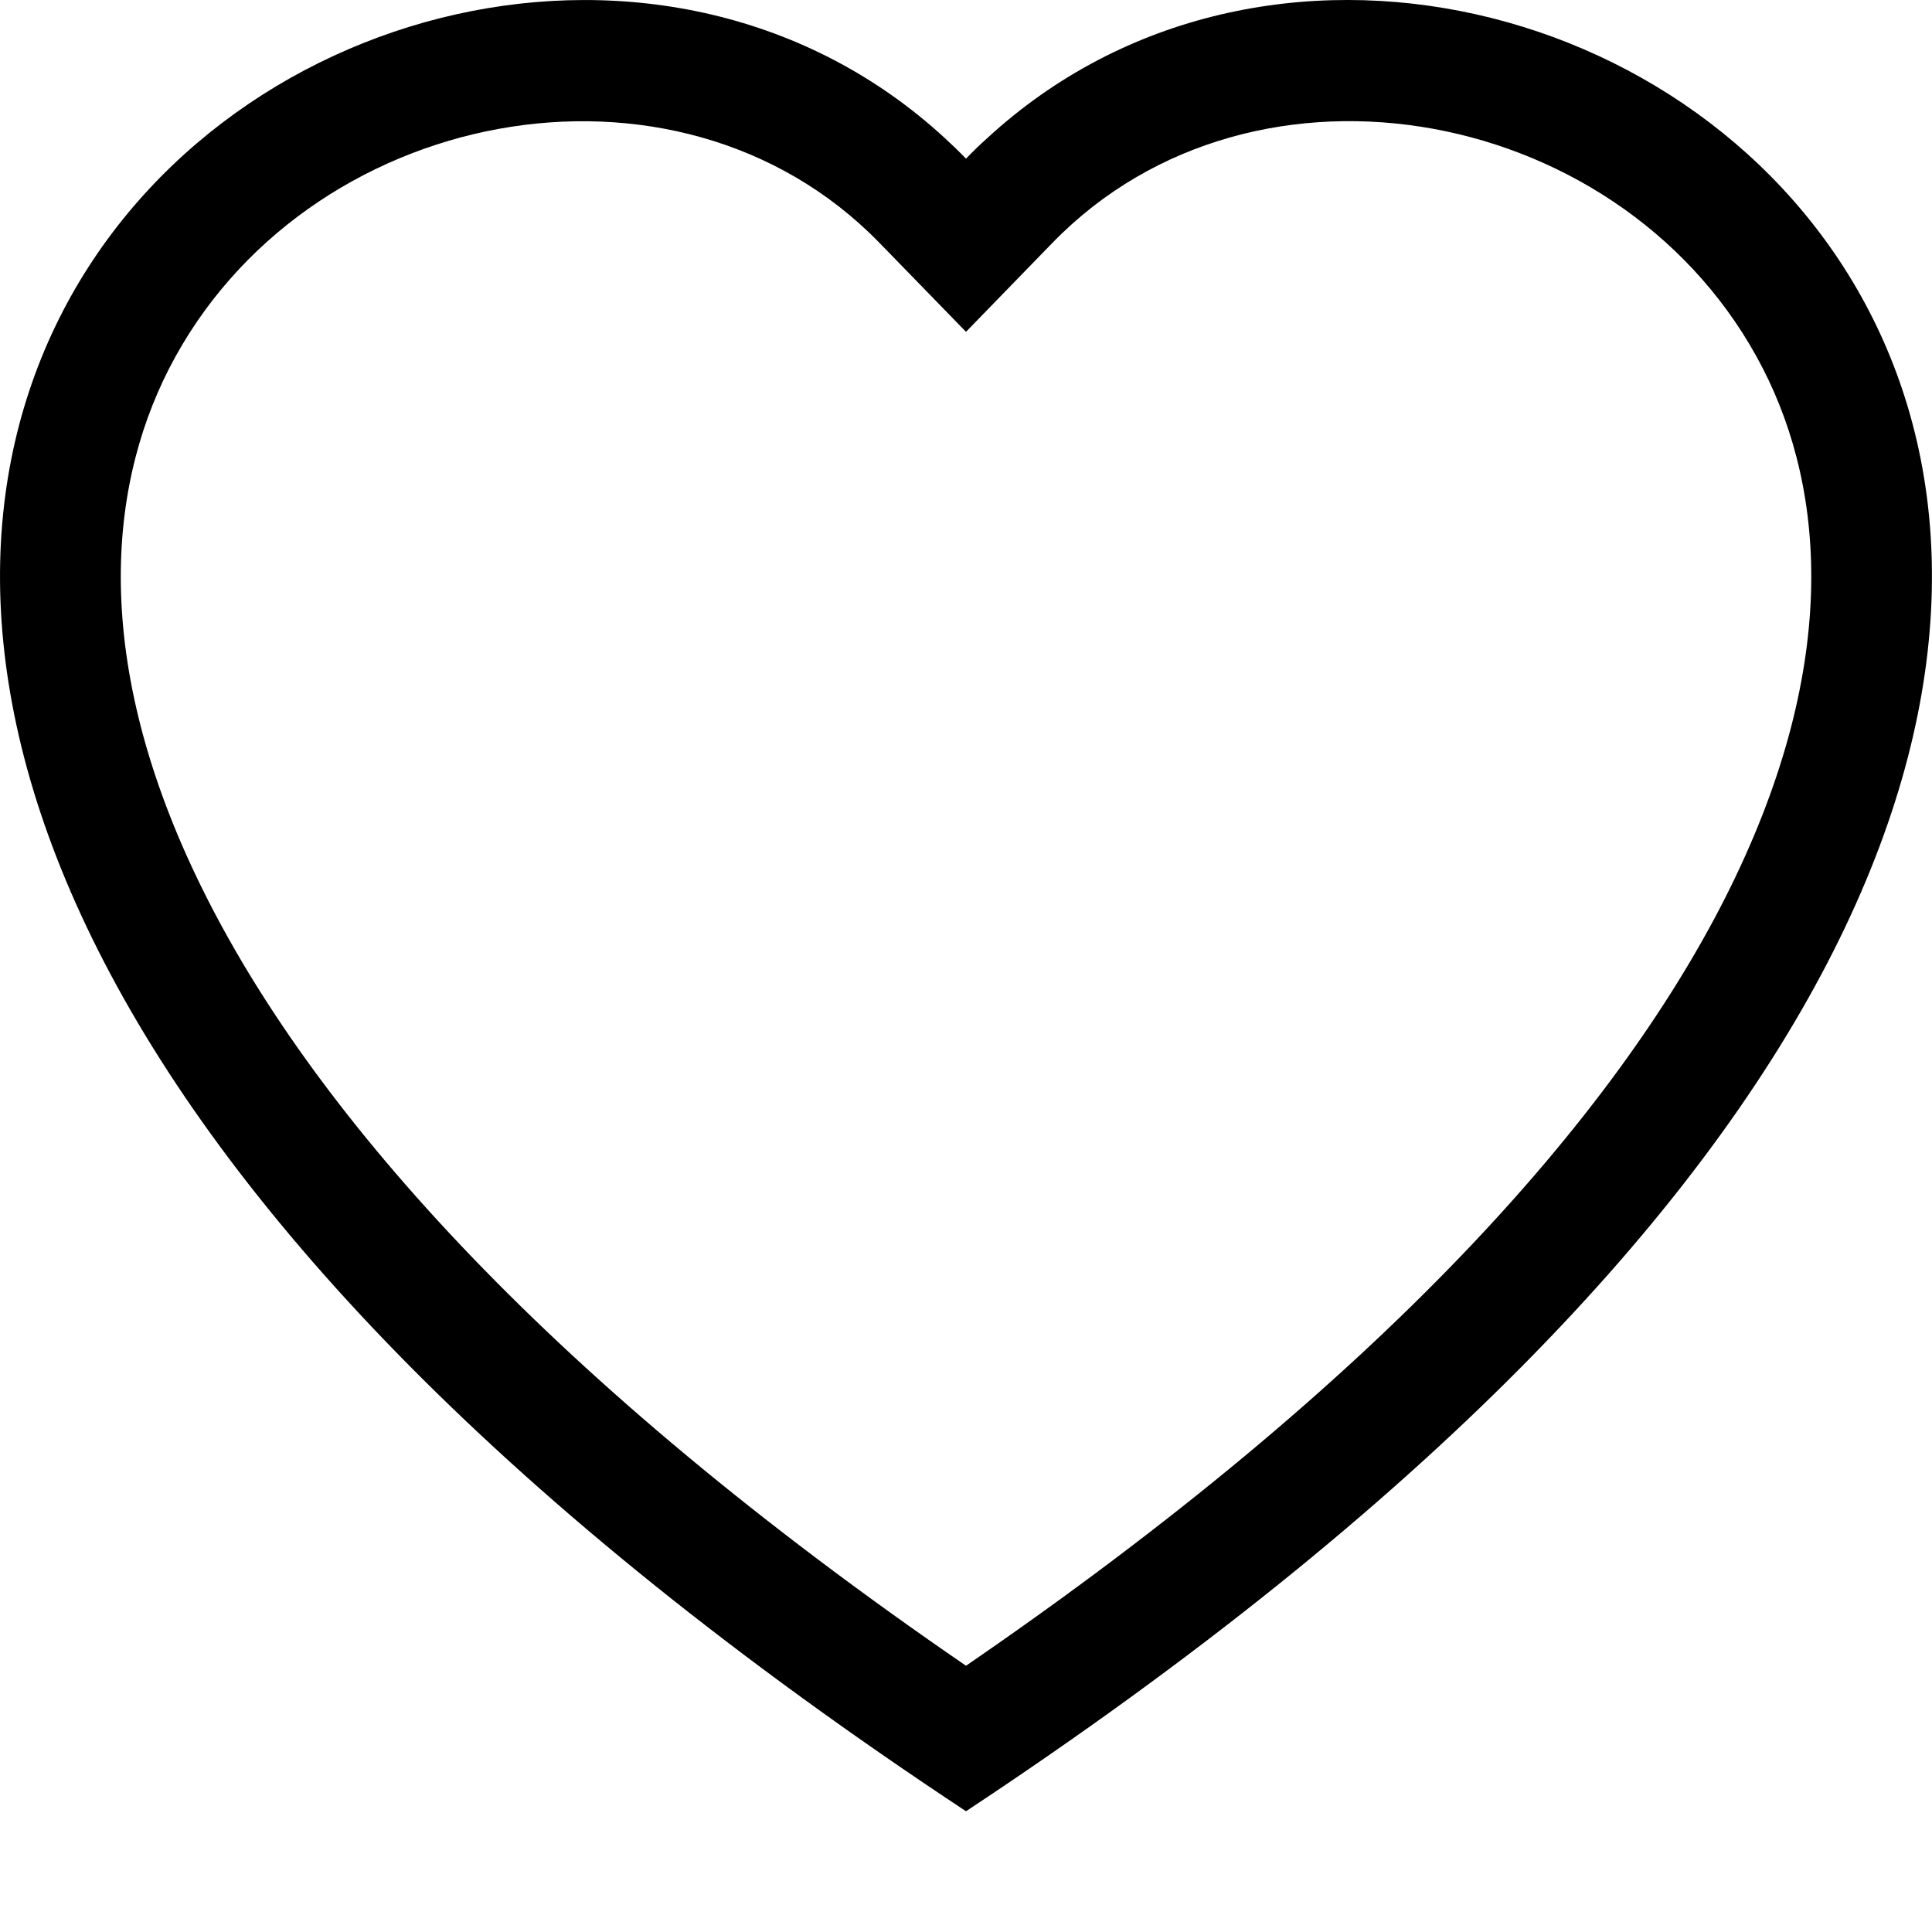
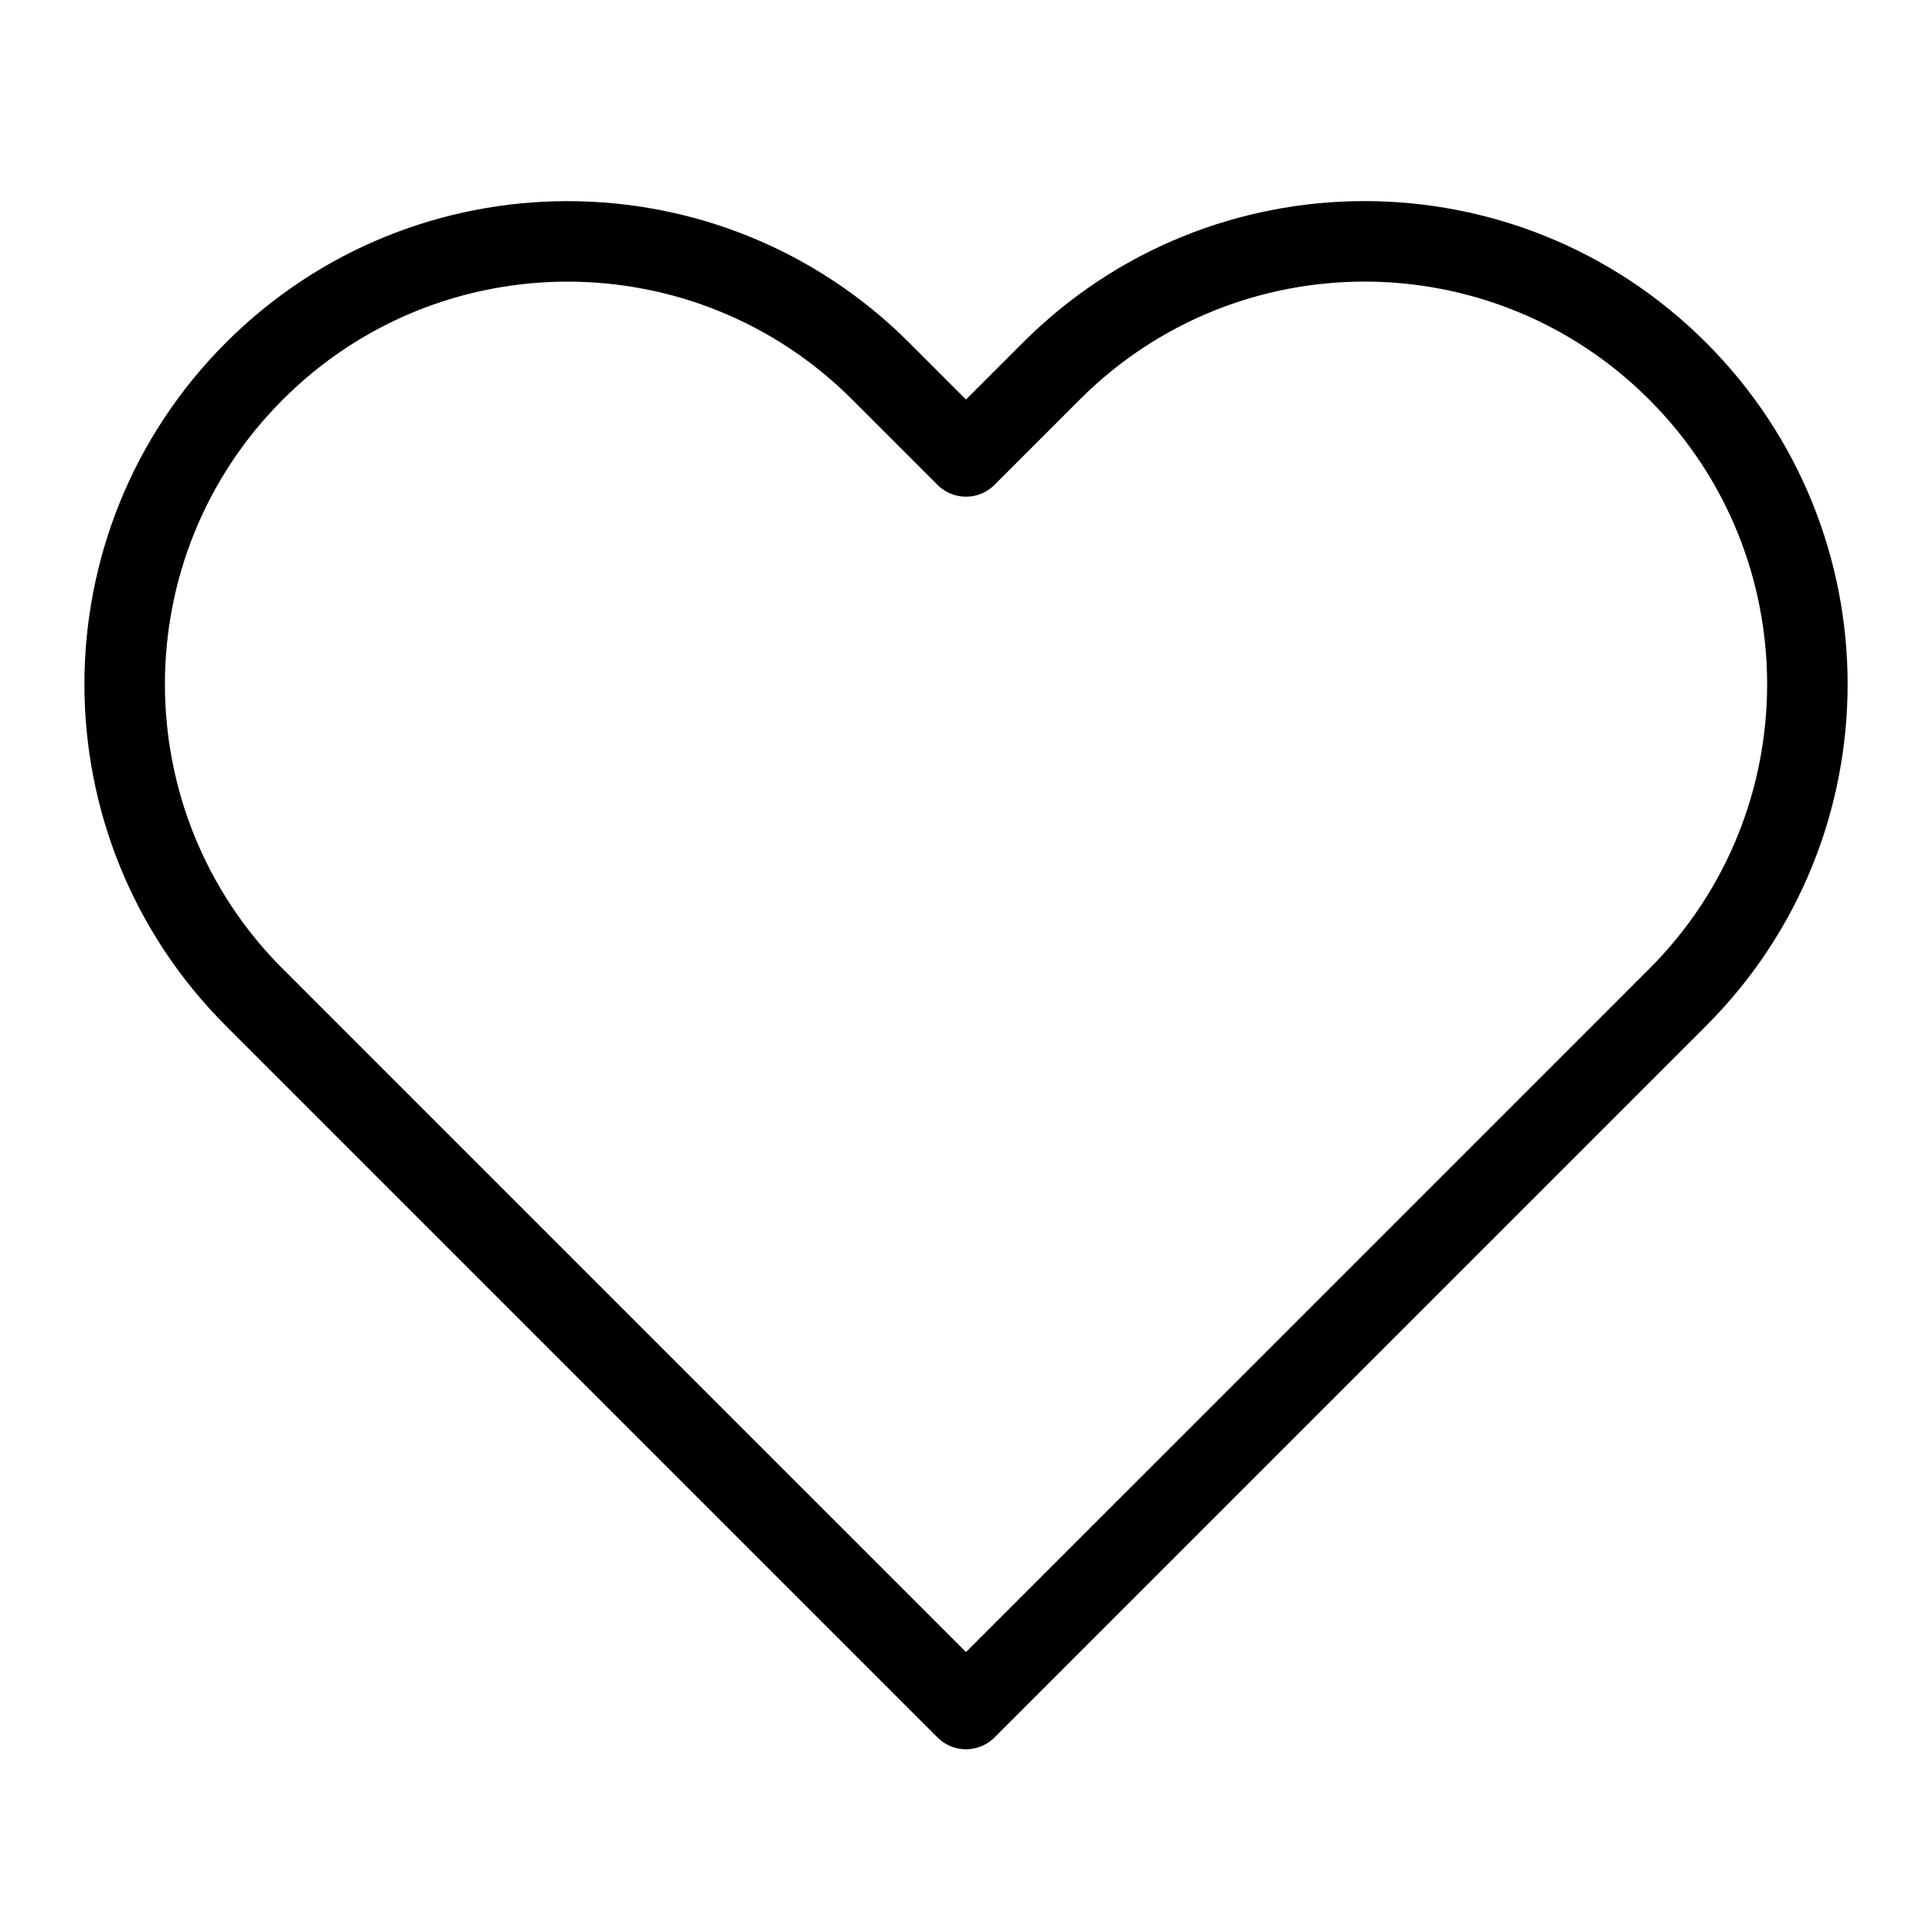
- <svg xmlns="http://www.w3.org/2000/svg" width="16" height="16" fill="currentColor" class="bi bi-heart" viewBox="0 0 16 16">
-   <path d="M8 2.748l-.717-.737C5.6.281 2.514.878 1.4 3.053c-.523 1.023-.641 2.5.314 4.385.92 1.815 2.834 3.989 6.286 6.357 3.452-2.368 5.365-4.542 6.286-6.357.955-1.886.838-3.362.314-4.385C13.486.878 10.4.28 8.717 2.01L8 2.748zM8 15C-7.333 4.868 3.279-3.04 7.824 1.143c.06.055.119.112.176.171a3.12 3.12 0 0 1 .176-.17C12.72-3.042 23.333 4.867 8 15z" />
+ <svg xmlns="http://www.w3.org/2000/svg" width="20" height="20" viewBox="0 0 24 24" fill="none" stroke="currentColor" stroke-width="1" stroke-linecap="round" stroke-linejoin="round" class="feather feather-heart">
+   <path d="M20.84 4.61a5.5 5.5 0 0 0-7.78 0L12 5.67l-1.06-1.06a5.5 5.5 0 0 0-7.78 7.78l1.06 1.06L12 21.23l7.78-7.78 1.06-1.06a5.5 5.5 0 0 0 0-7.78z" />
</svg>
